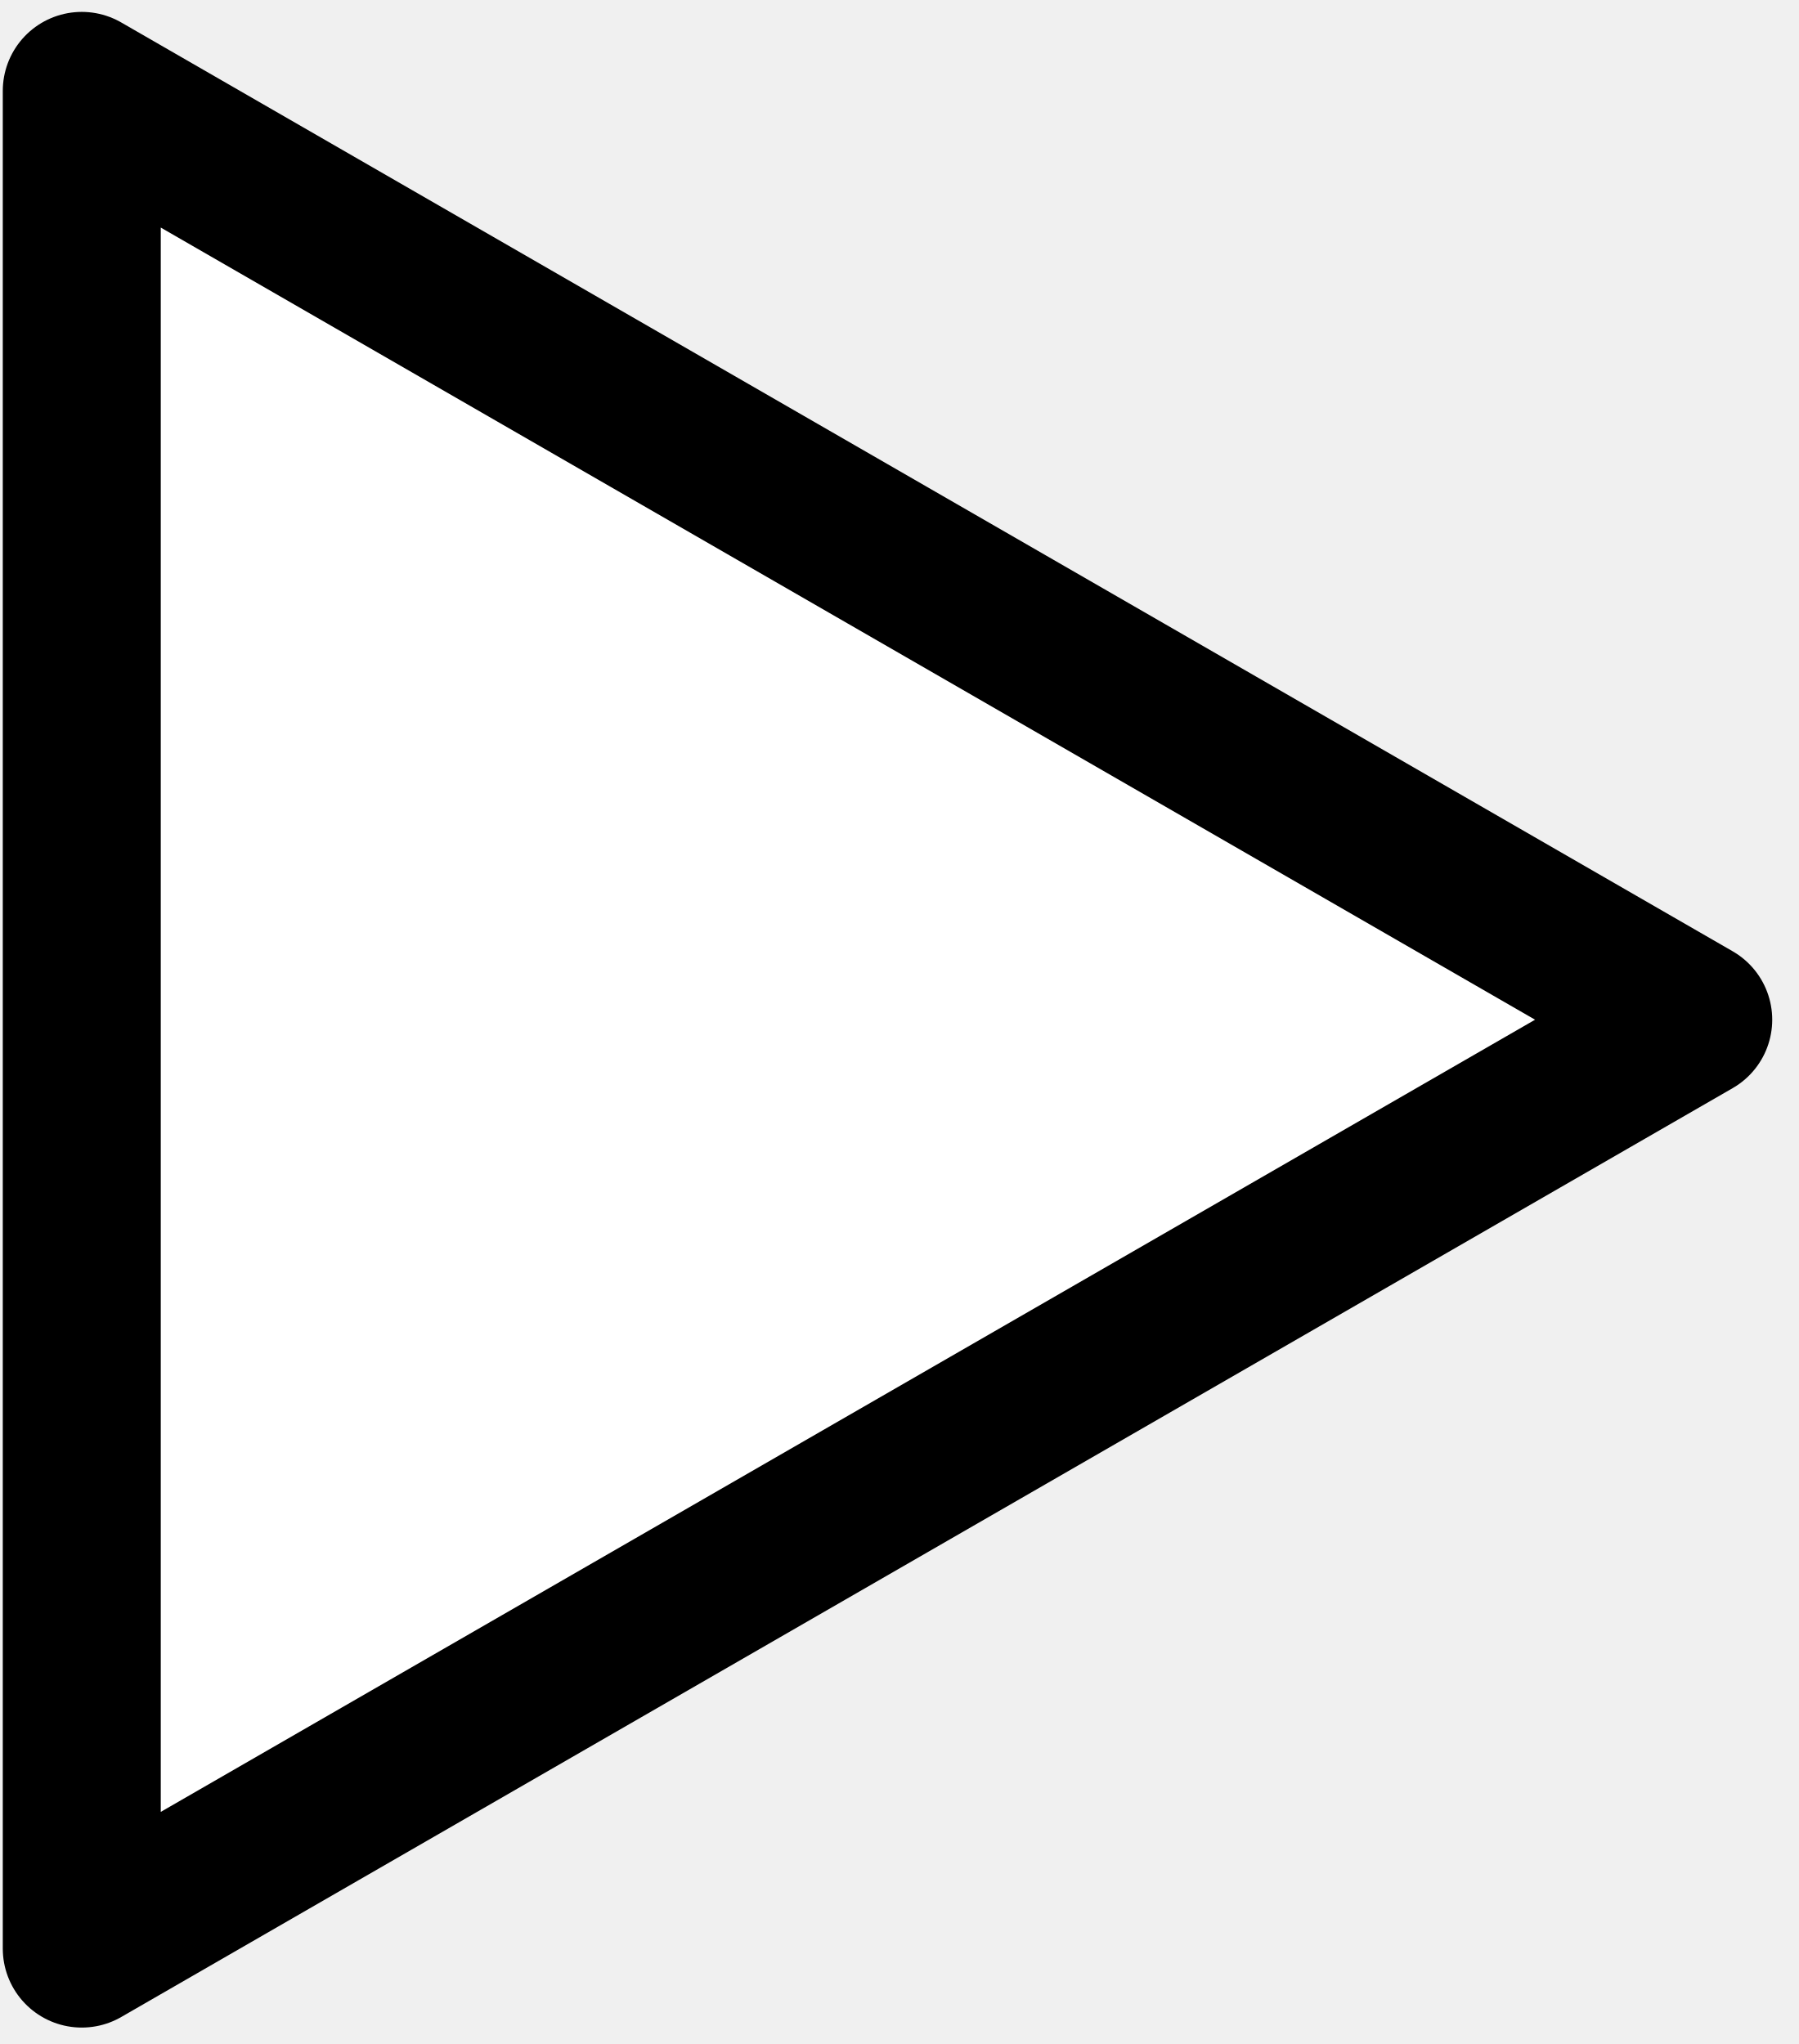
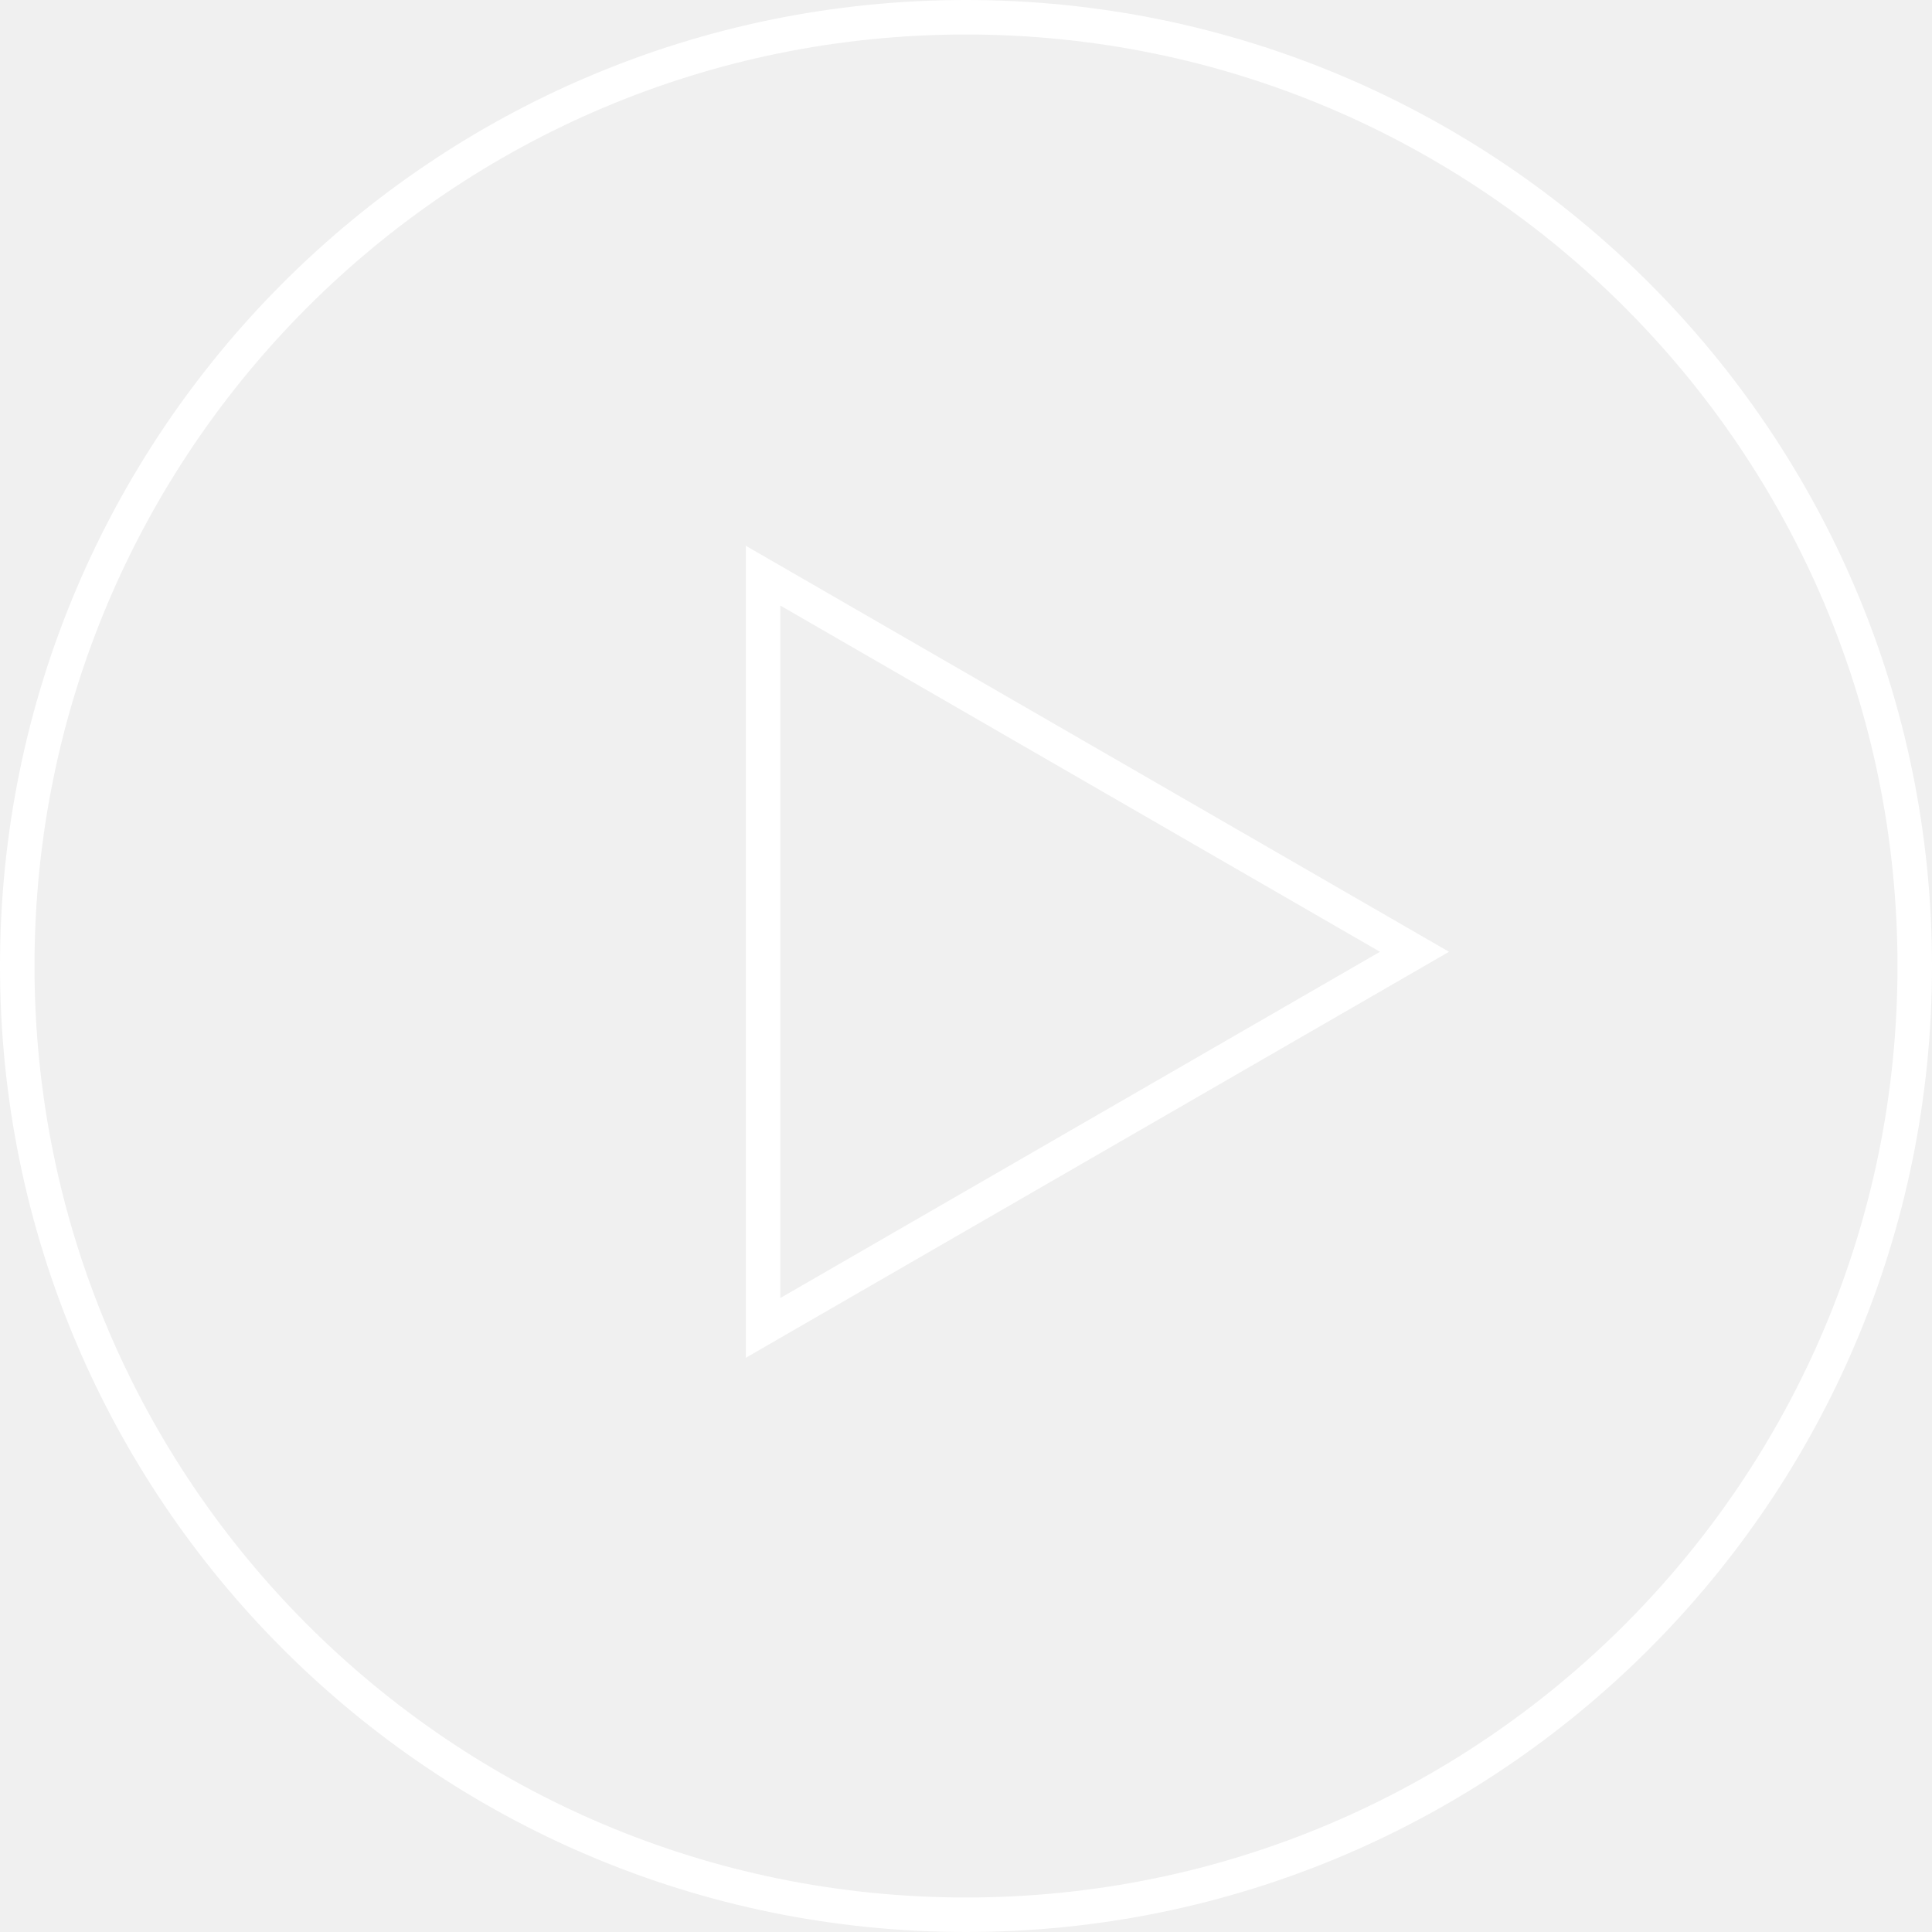
- <svg xmlns="http://www.w3.org/2000/svg" width="44" height="50" viewBox="0 0 44 50" fill="none">
-   <path d="M2 24.944L2 2.223L21.706 13.583L41.413 24.944L21.706 36.305L2 47.666L2 24.944Z" fill="white" stroke="black" stroke-width="3.864" stroke-linejoin="round" />
+ <svg xmlns="http://www.w3.org/2000/svg" width="56" height="56" viewBox="0 0 56 56" fill="none">
+   <circle cx="28" cy="28" r="27.5" stroke="white" />
+   <path d="M22.118 16.686L41 27.588L22.118 38.49L22.118 16.686Z" stroke="white" />
</svg>
